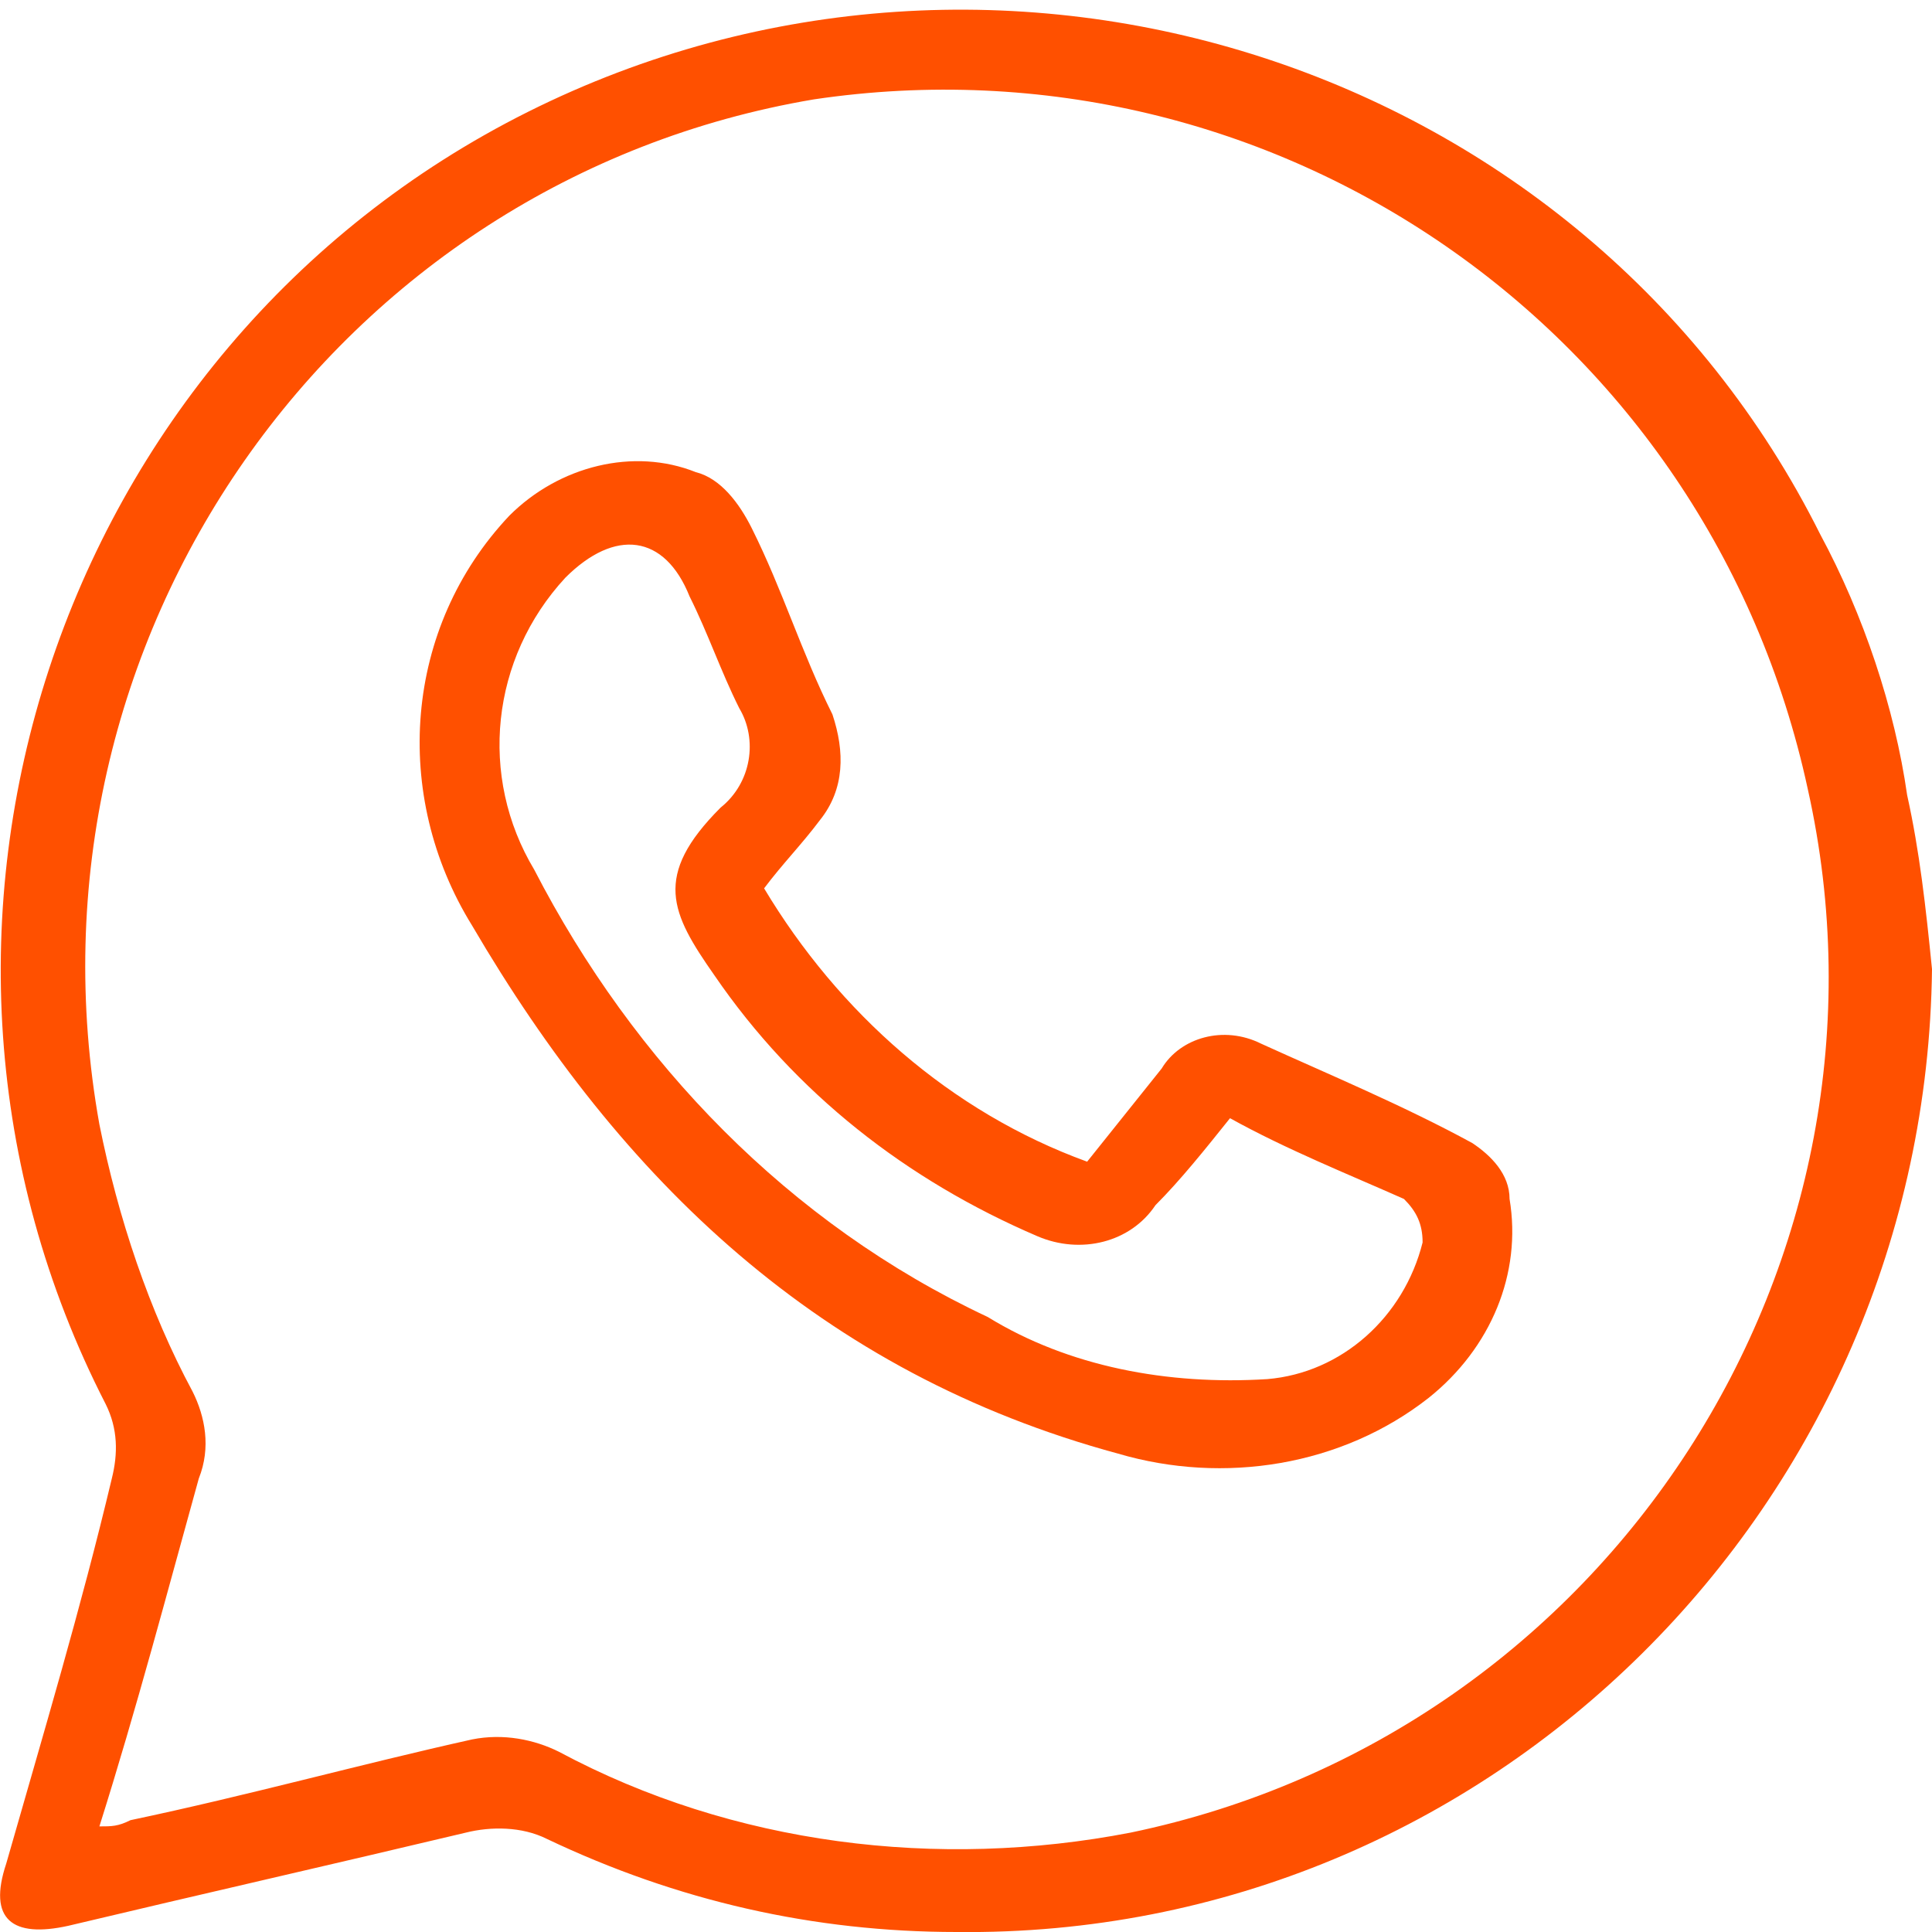
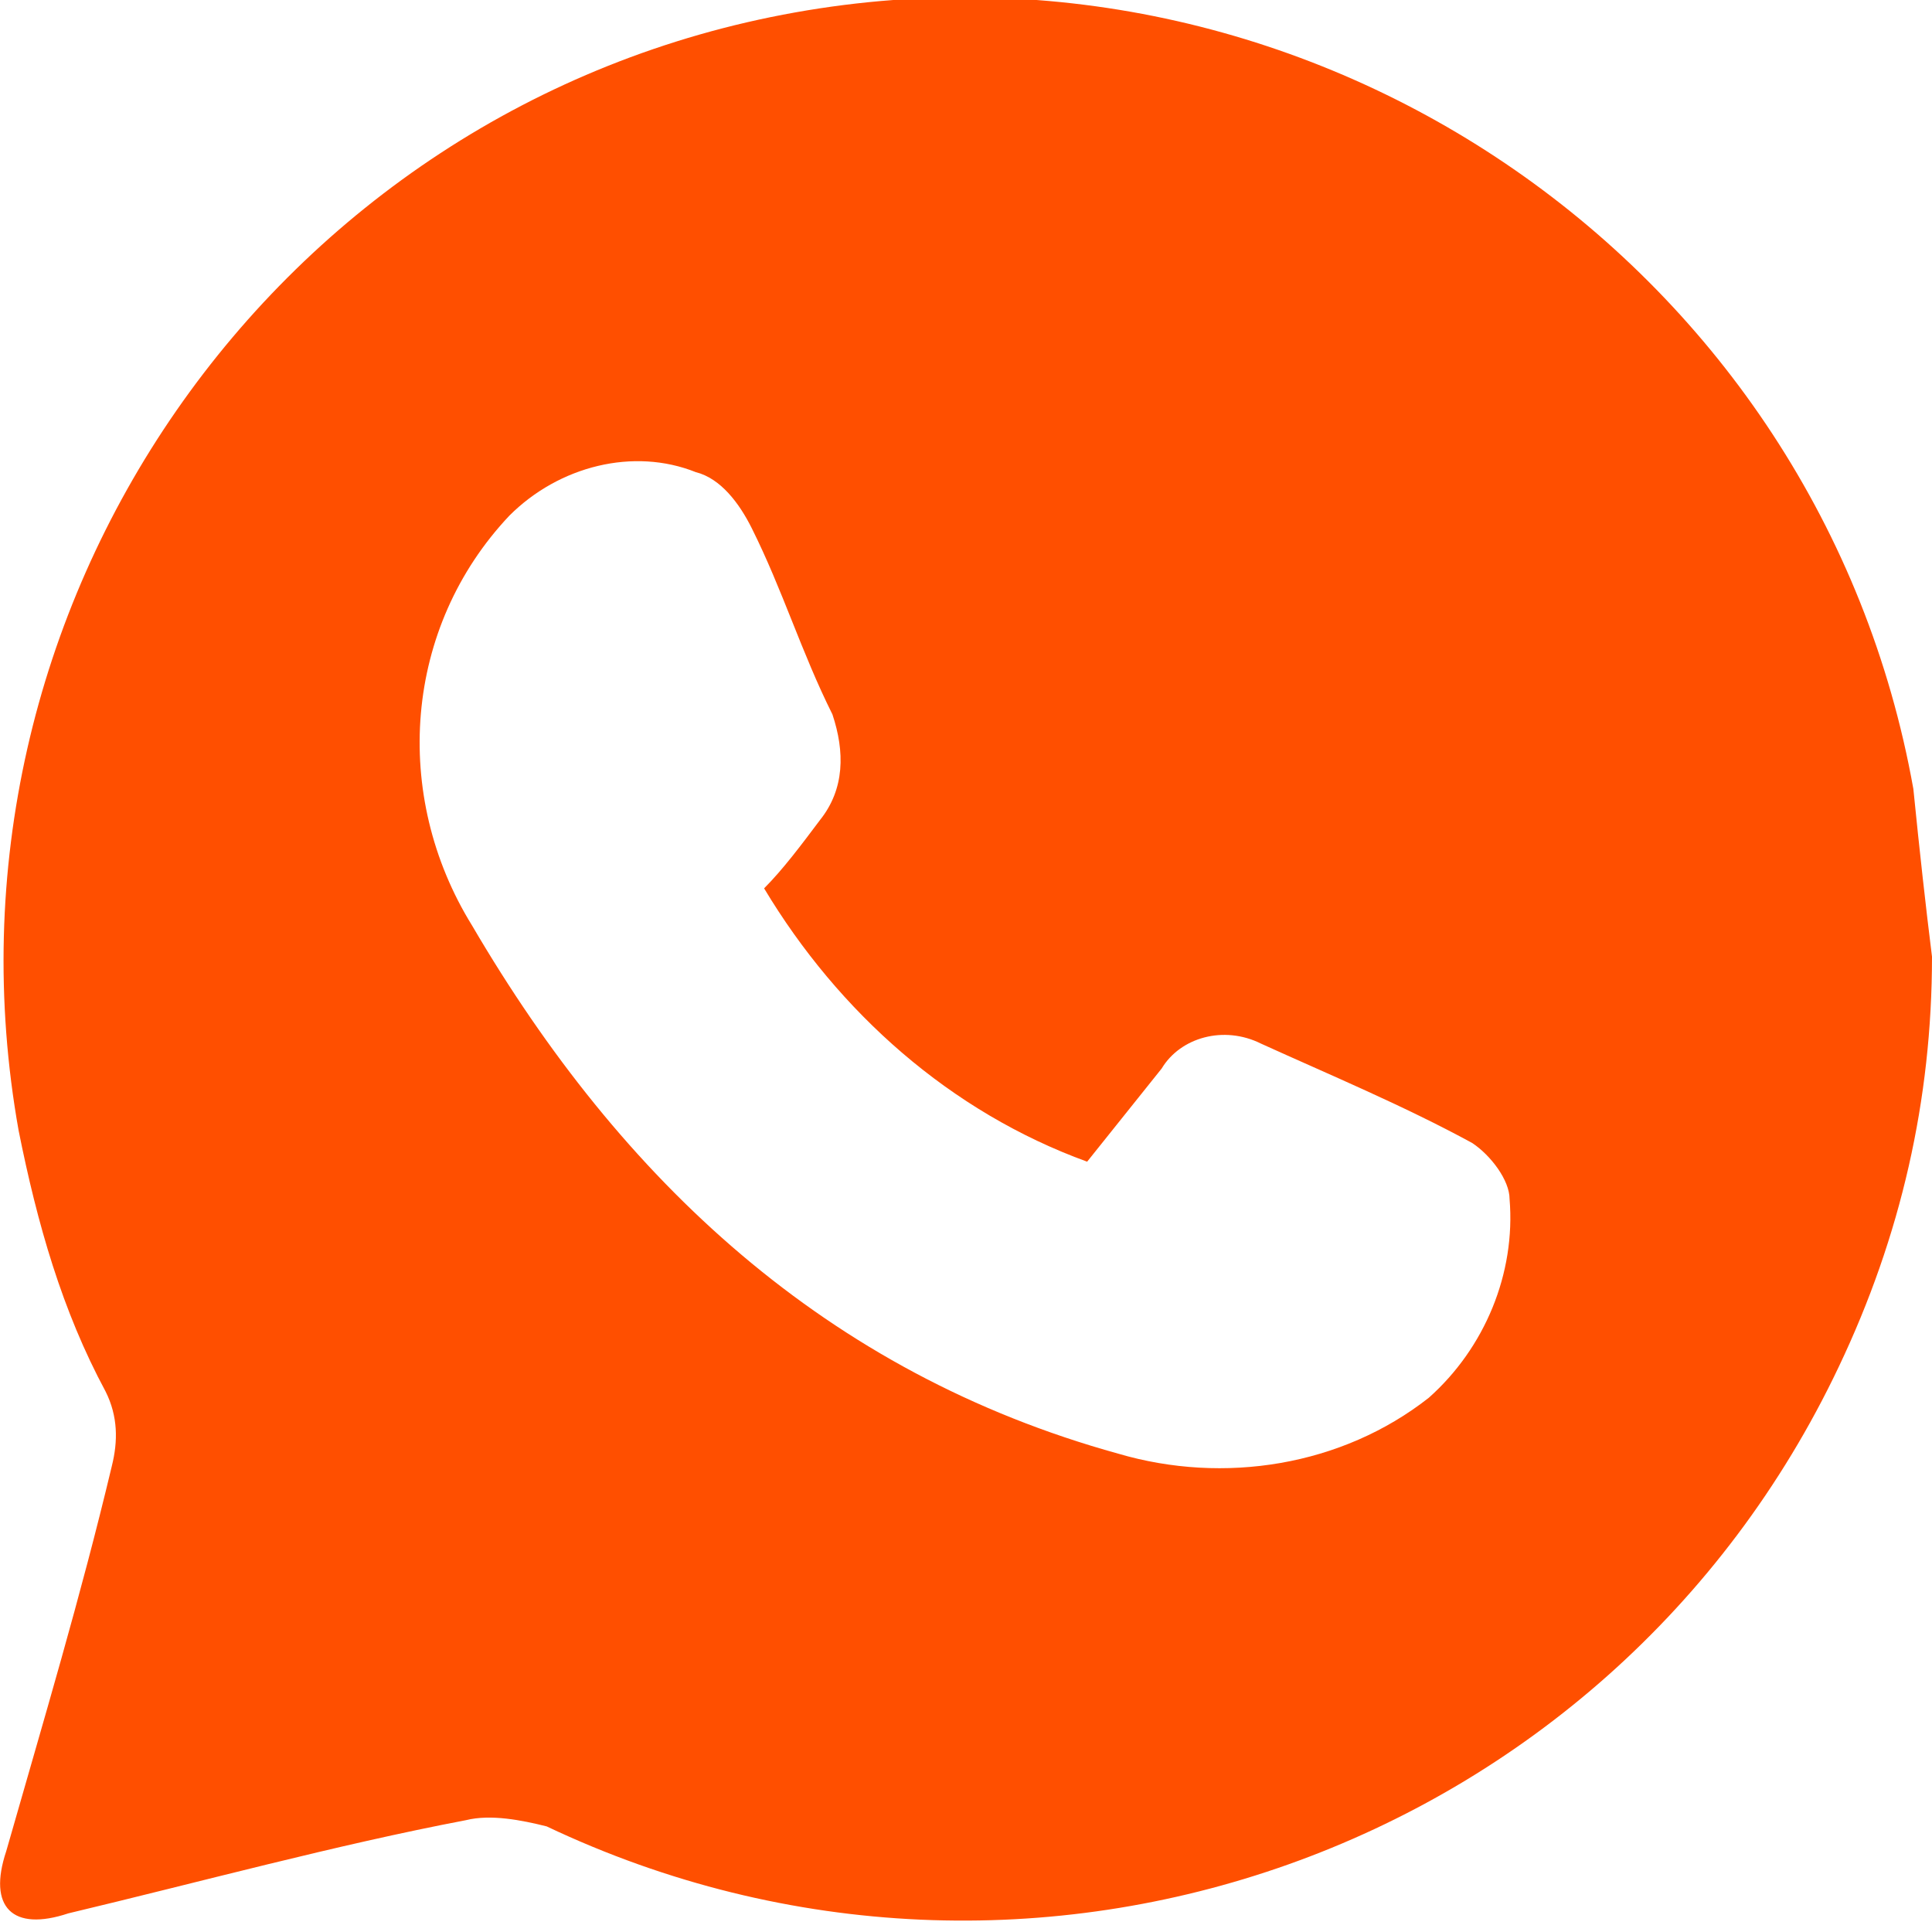
<svg xmlns="http://www.w3.org/2000/svg" version="1.1" id="Capa_1" x="0px" y="0px" viewBox="0 0 31.1 31.1" style="enable-background:new 0 0 31.1 31.1;" xml:space="preserve">
  <style type="text/css">
- 	.st0{fill:#FF5000;}
+ 	.st0{fill:#FF4F00;}
</style>
-   <g id="Capa_2_1_">
-     <g id="Header">
-       <g id="_2gq6EC.tif">
-         <path class="st0" d="M31.1,15.6c-0.1,8.6-7.1,15.6-15.7,15.5c-2.3,0-4.5-0.5-6.6-1.5c-0.4-0.2-0.9-0.2-1.3-0.1     c-2.1,0.5-4.3,1-6.4,1.5c-0.9,0.2-1.3-0.1-1-1c0.6-2.1,1.2-4.1,1.7-6.2c0.1-0.4,0.1-0.8-0.1-1.2C-2.2,15,0.9,5.6,8.5,1.8     s17-0.8,20.8,6.8c0.7,1.3,1.2,2.8,1.4,4.2C30.9,13.7,31,14.6,31.1,15.6z M1.6,29.4c0.2,0,0.3,0,0.5-0.1C4,28.9,5.8,28.4,7.6,28     c0.5-0.1,1,0,1.4,0.2c2.8,1.5,6.1,1.9,9.2,1.3c7.7-1.6,12.6-9.2,10.9-16.8c-1.6-7.4-8.6-12.2-16-11.1C5.4,2.9,0.2,10.3,1.6,18.1     c0.3,1.5,0.8,3,1.5,4.3c0.2,0.4,0.3,0.9,0.1,1.4C2.7,25.6,2.2,27.5,1.6,29.4z" />
-         <path class="st0" d="M12.3,14.3c1.2,2,3,3.6,5.2,4.4l1.2-1.5c0.3-0.5,1-0.7,1.6-0.4c1.1,0.5,2.3,1,3.4,1.6     c0.3,0.2,0.6,0.5,0.6,0.9c0.2,1.2-0.3,2.4-1.3,3.2c-1.4,1.1-3.3,1.4-5,0.9c-4.8-1.3-8-4.4-10.4-8.5c-1.3-2.1-1.1-4.8,0.6-6.6     c0.8-0.8,2-1.1,3-0.7c0.4,0.1,0.7,0.5,0.9,0.9c0.5,1,0.8,2,1.3,3c0.2,0.6,0.2,1.2-0.2,1.7C12.9,13.6,12.6,13.9,12.3,14.3z      M19.8,18c-0.4,0.5-0.8,1-1.2,1.4c-0.4,0.6-1.2,0.8-1.9,0.5c-2.1-0.9-3.9-2.3-5.2-4.2c-0.7-1-1-1.6,0.1-2.7     c0.5-0.4,0.6-1.1,0.3-1.6c-0.3-0.6-0.5-1.2-0.8-1.8c-0.4-1-1.2-1.1-2-0.3c-1.2,1.3-1.4,3.2-0.5,4.7c1.6,3.1,4.1,5.7,7.3,7.2     c1.3,0.8,2.9,1.1,4.5,1c1.2-0.1,2.2-1,2.5-2.2c0-0.3-0.1-0.5-0.3-0.7C21.7,18.9,20.7,18.5,19.8,18z" />
-       </g>
-     </g>
+   <g id="Headlines">
+     <path class="st0" d="M30.8,12.7c-1.5-8.4-9.6-14-18-12.5s-14,9.6-12.5,18c0.3,1.5,0.7,2.9,1.4,4.2c0.2,0.4,0.2,0.8,0.1,1.2   c-0.5,2.1-1.1,4.1-1.7,6.2c-0.3,0.9,0.1,1.3,1,1c2.1-0.5,4.3-1.1,6.4-1.5c0.4-0.1,0.9,0,1.3,0.1c7.8,3.7,17.1,0.4,20.8-7.4   c1-2.1,1.5-4.3,1.5-6.6C31,14.6,30.9,13.7,30.8,12.7z M23,22.5c-1.4,1.1-3.3,1.4-5,0.9c-4.7-1.3-8-4.4-10.4-8.5   c-1.3-2.1-1.1-4.8,0.6-6.6c0.8-0.8,2-1.1,3-0.7c0.4,0.1,0.7,0.5,0.9,0.9c0.5,1,0.8,2,1.3,3c0.2,0.6,0.2,1.2-0.2,1.7   c-0.3,0.4-0.6,0.8-0.9,1.1c1.2,2,3,3.6,5.2,4.4l1.2-1.5c0.3-0.5,1-0.7,1.6-0.4c1.1,0.5,2.3,1,3.4,1.6c0.3,0.2,0.6,0.6,0.6,0.9   C24.4,20.5,23.9,21.7,23,22.5z" />
  </g>
</svg>
